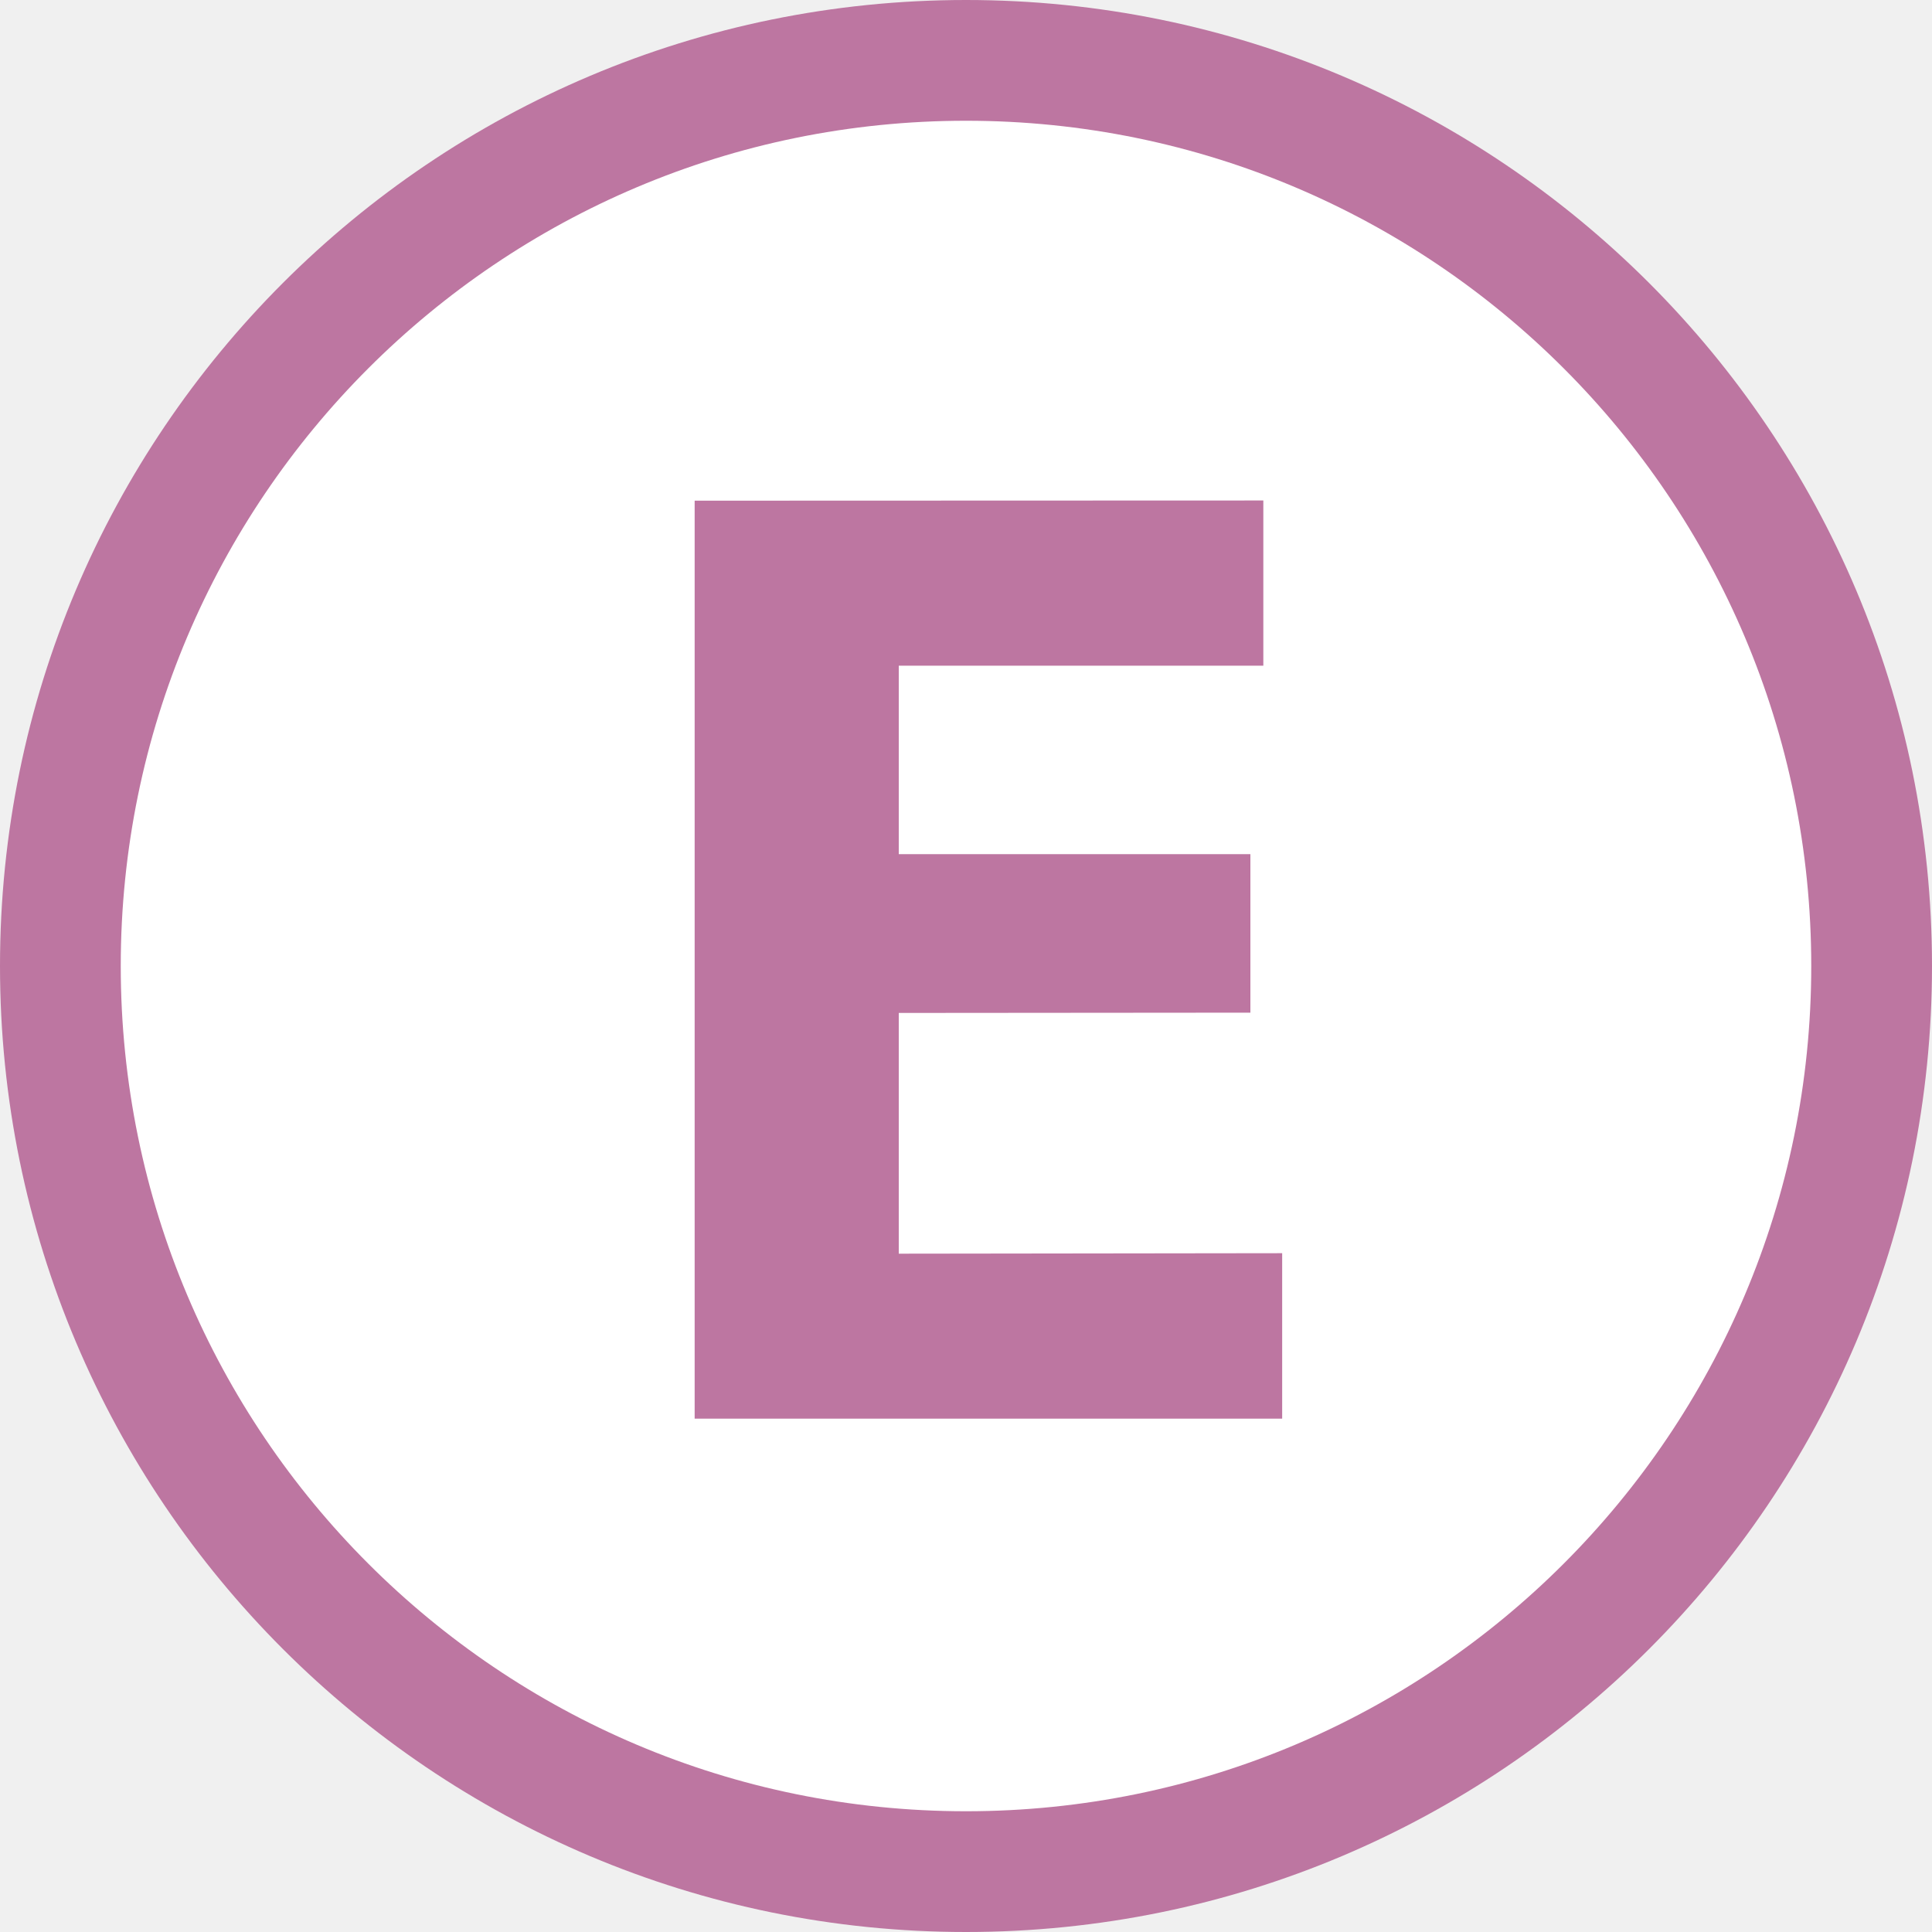
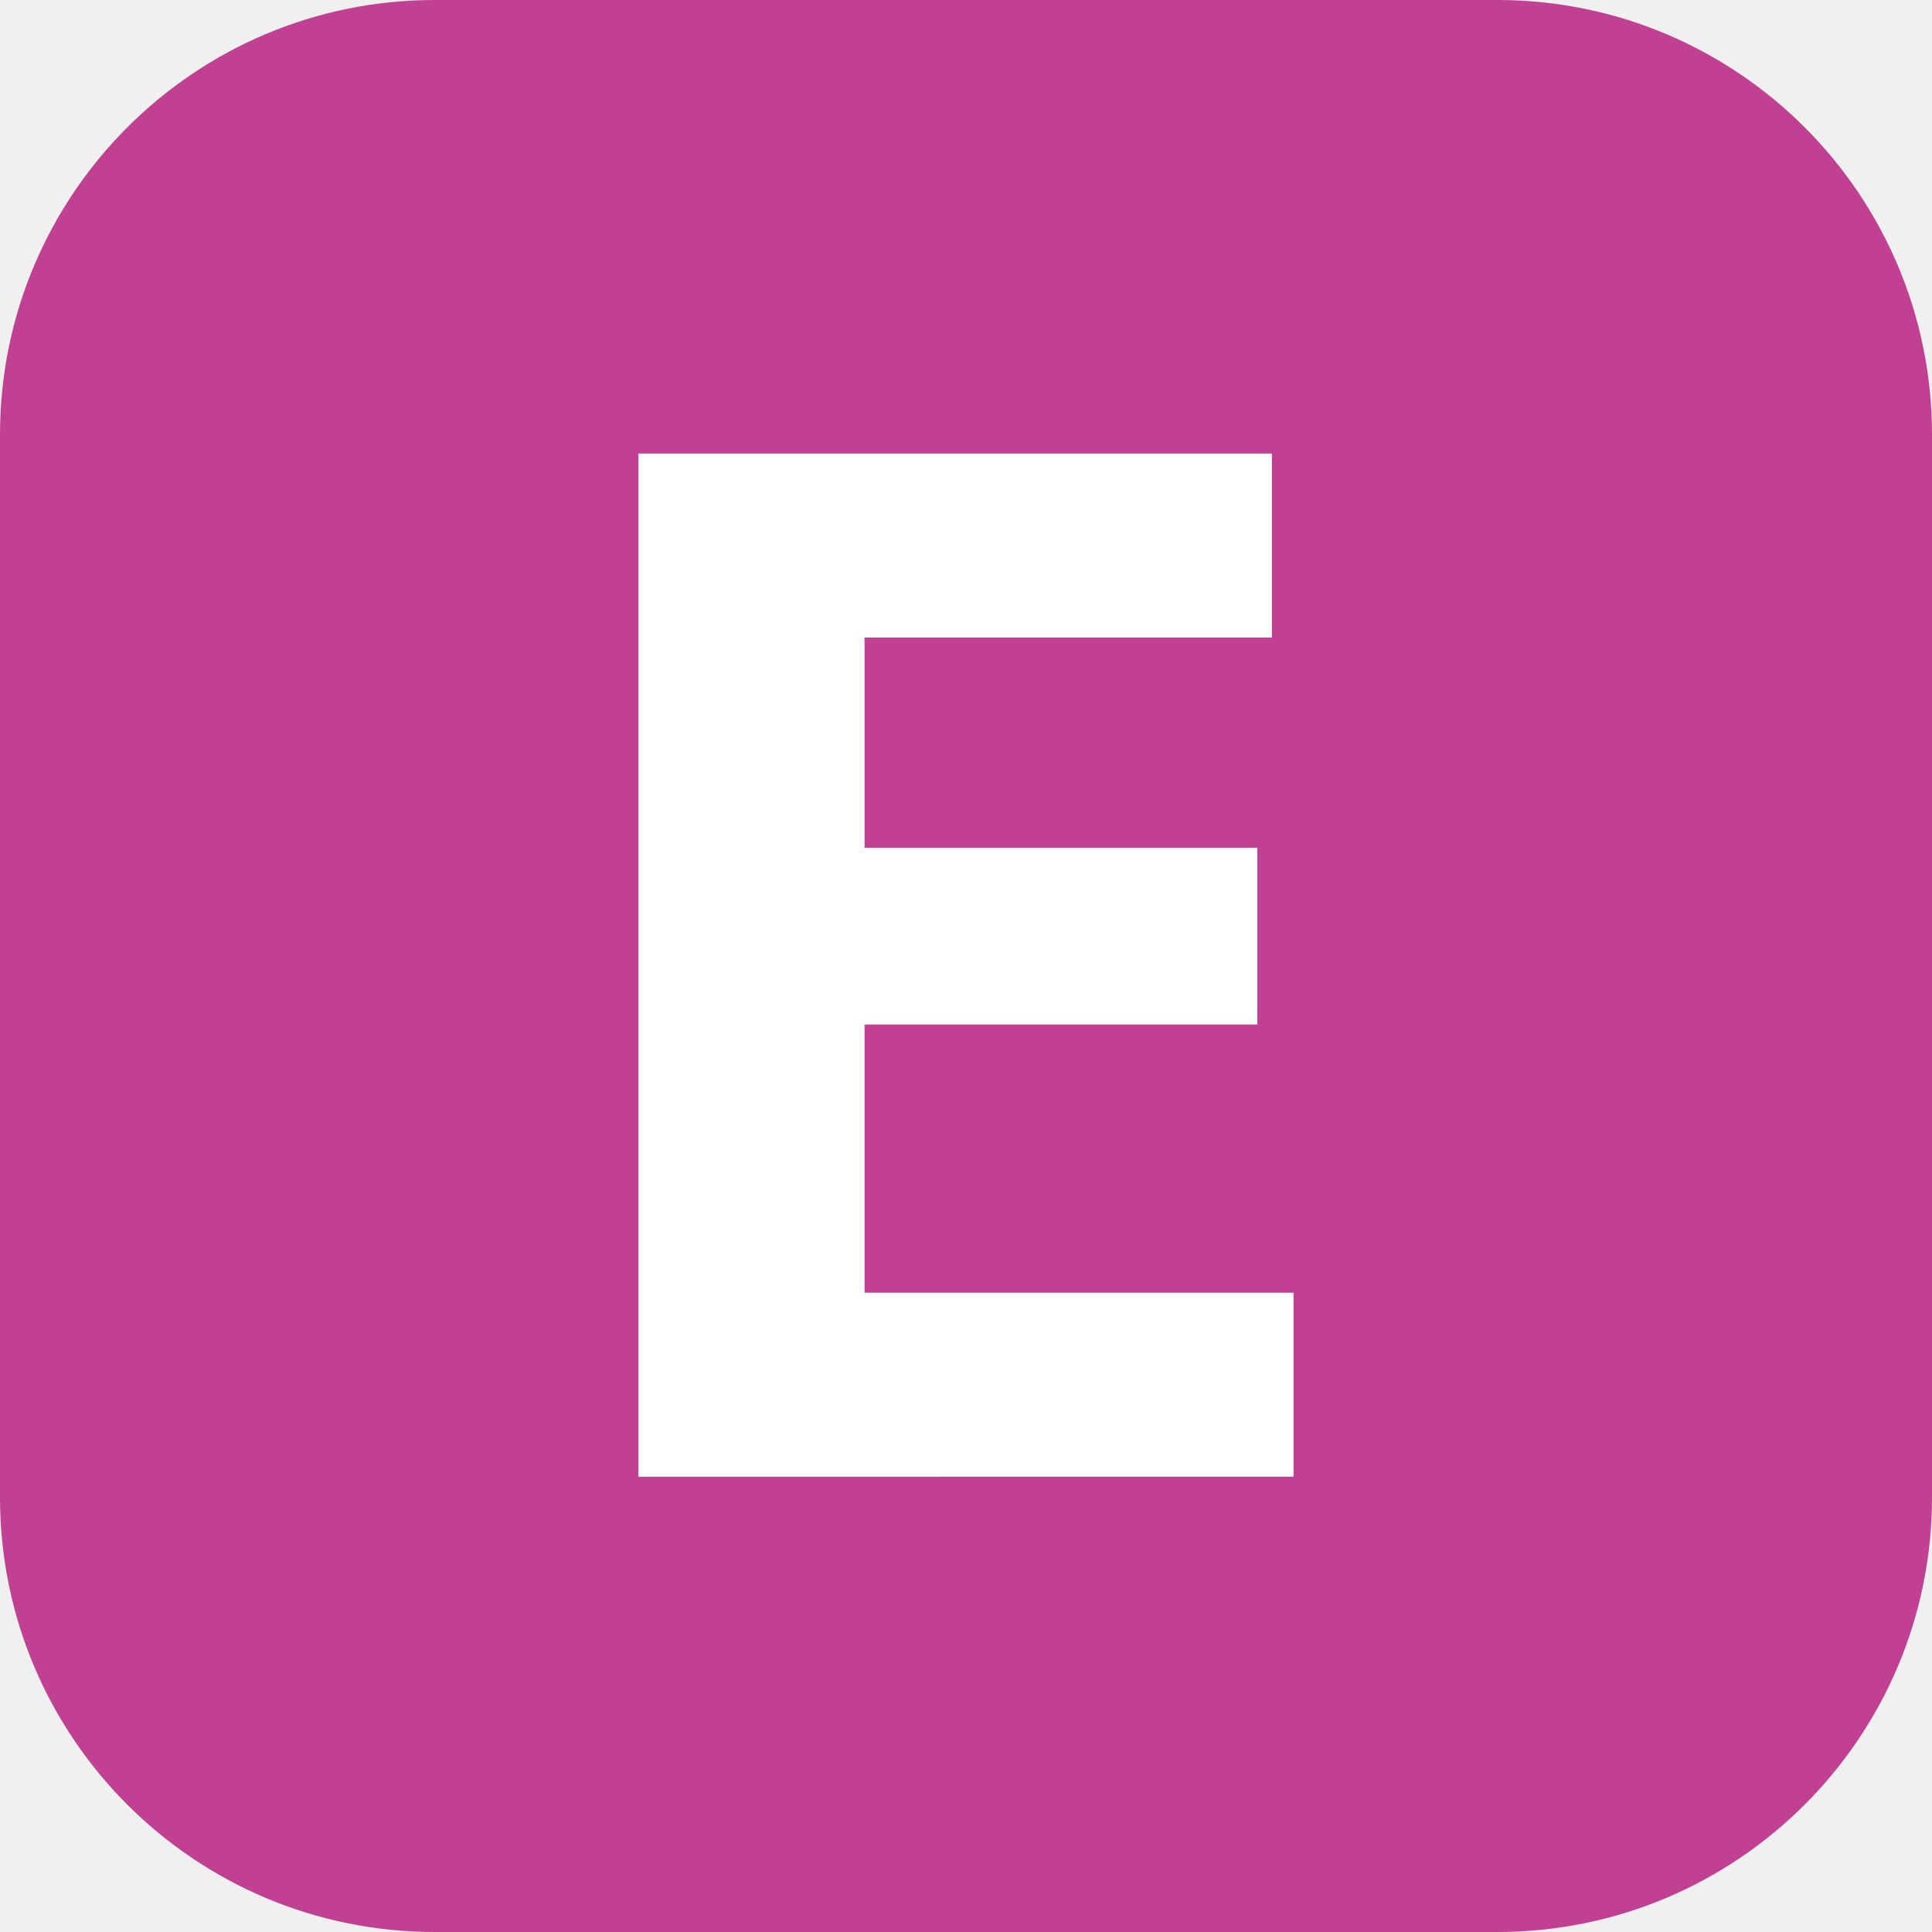
- <svg xmlns="http://www.w3.org/2000/svg" width="200" height="200">
-   <circle cx="100" cy="100" r="100" fill="#BD76A1" />
-   <circle cx="100" cy="100" r="87.5" fill="#FFFFFF" />
-   <path id="E" fill="#BD76A1" d="M 71.91 146.86 l 0 -95.03 l 58.87 -0.02 l 0 17.1 l -37.74 0 l 0 19.51 l  36.4 0 l 0 16.41 l -36.4 0.03 l 0 24.92 l 39.69 -0.05 l 0 17.13 l -60.82 0" />
+ <svg xmlns="http://www.w3.org/2000/svg" width="250px" height="250px" viewBox="0 0 283.46 283.46">
+   <rect fill="#C04191" width="283.46" height="283.46" rx="63.78" />
+   <path fill="#FFF" d="M93.67,216.67V66.54h92.94v27h-59.76v30.84h57.62v25.94h-57.62v39.34h62.94v27z" />
</svg>
